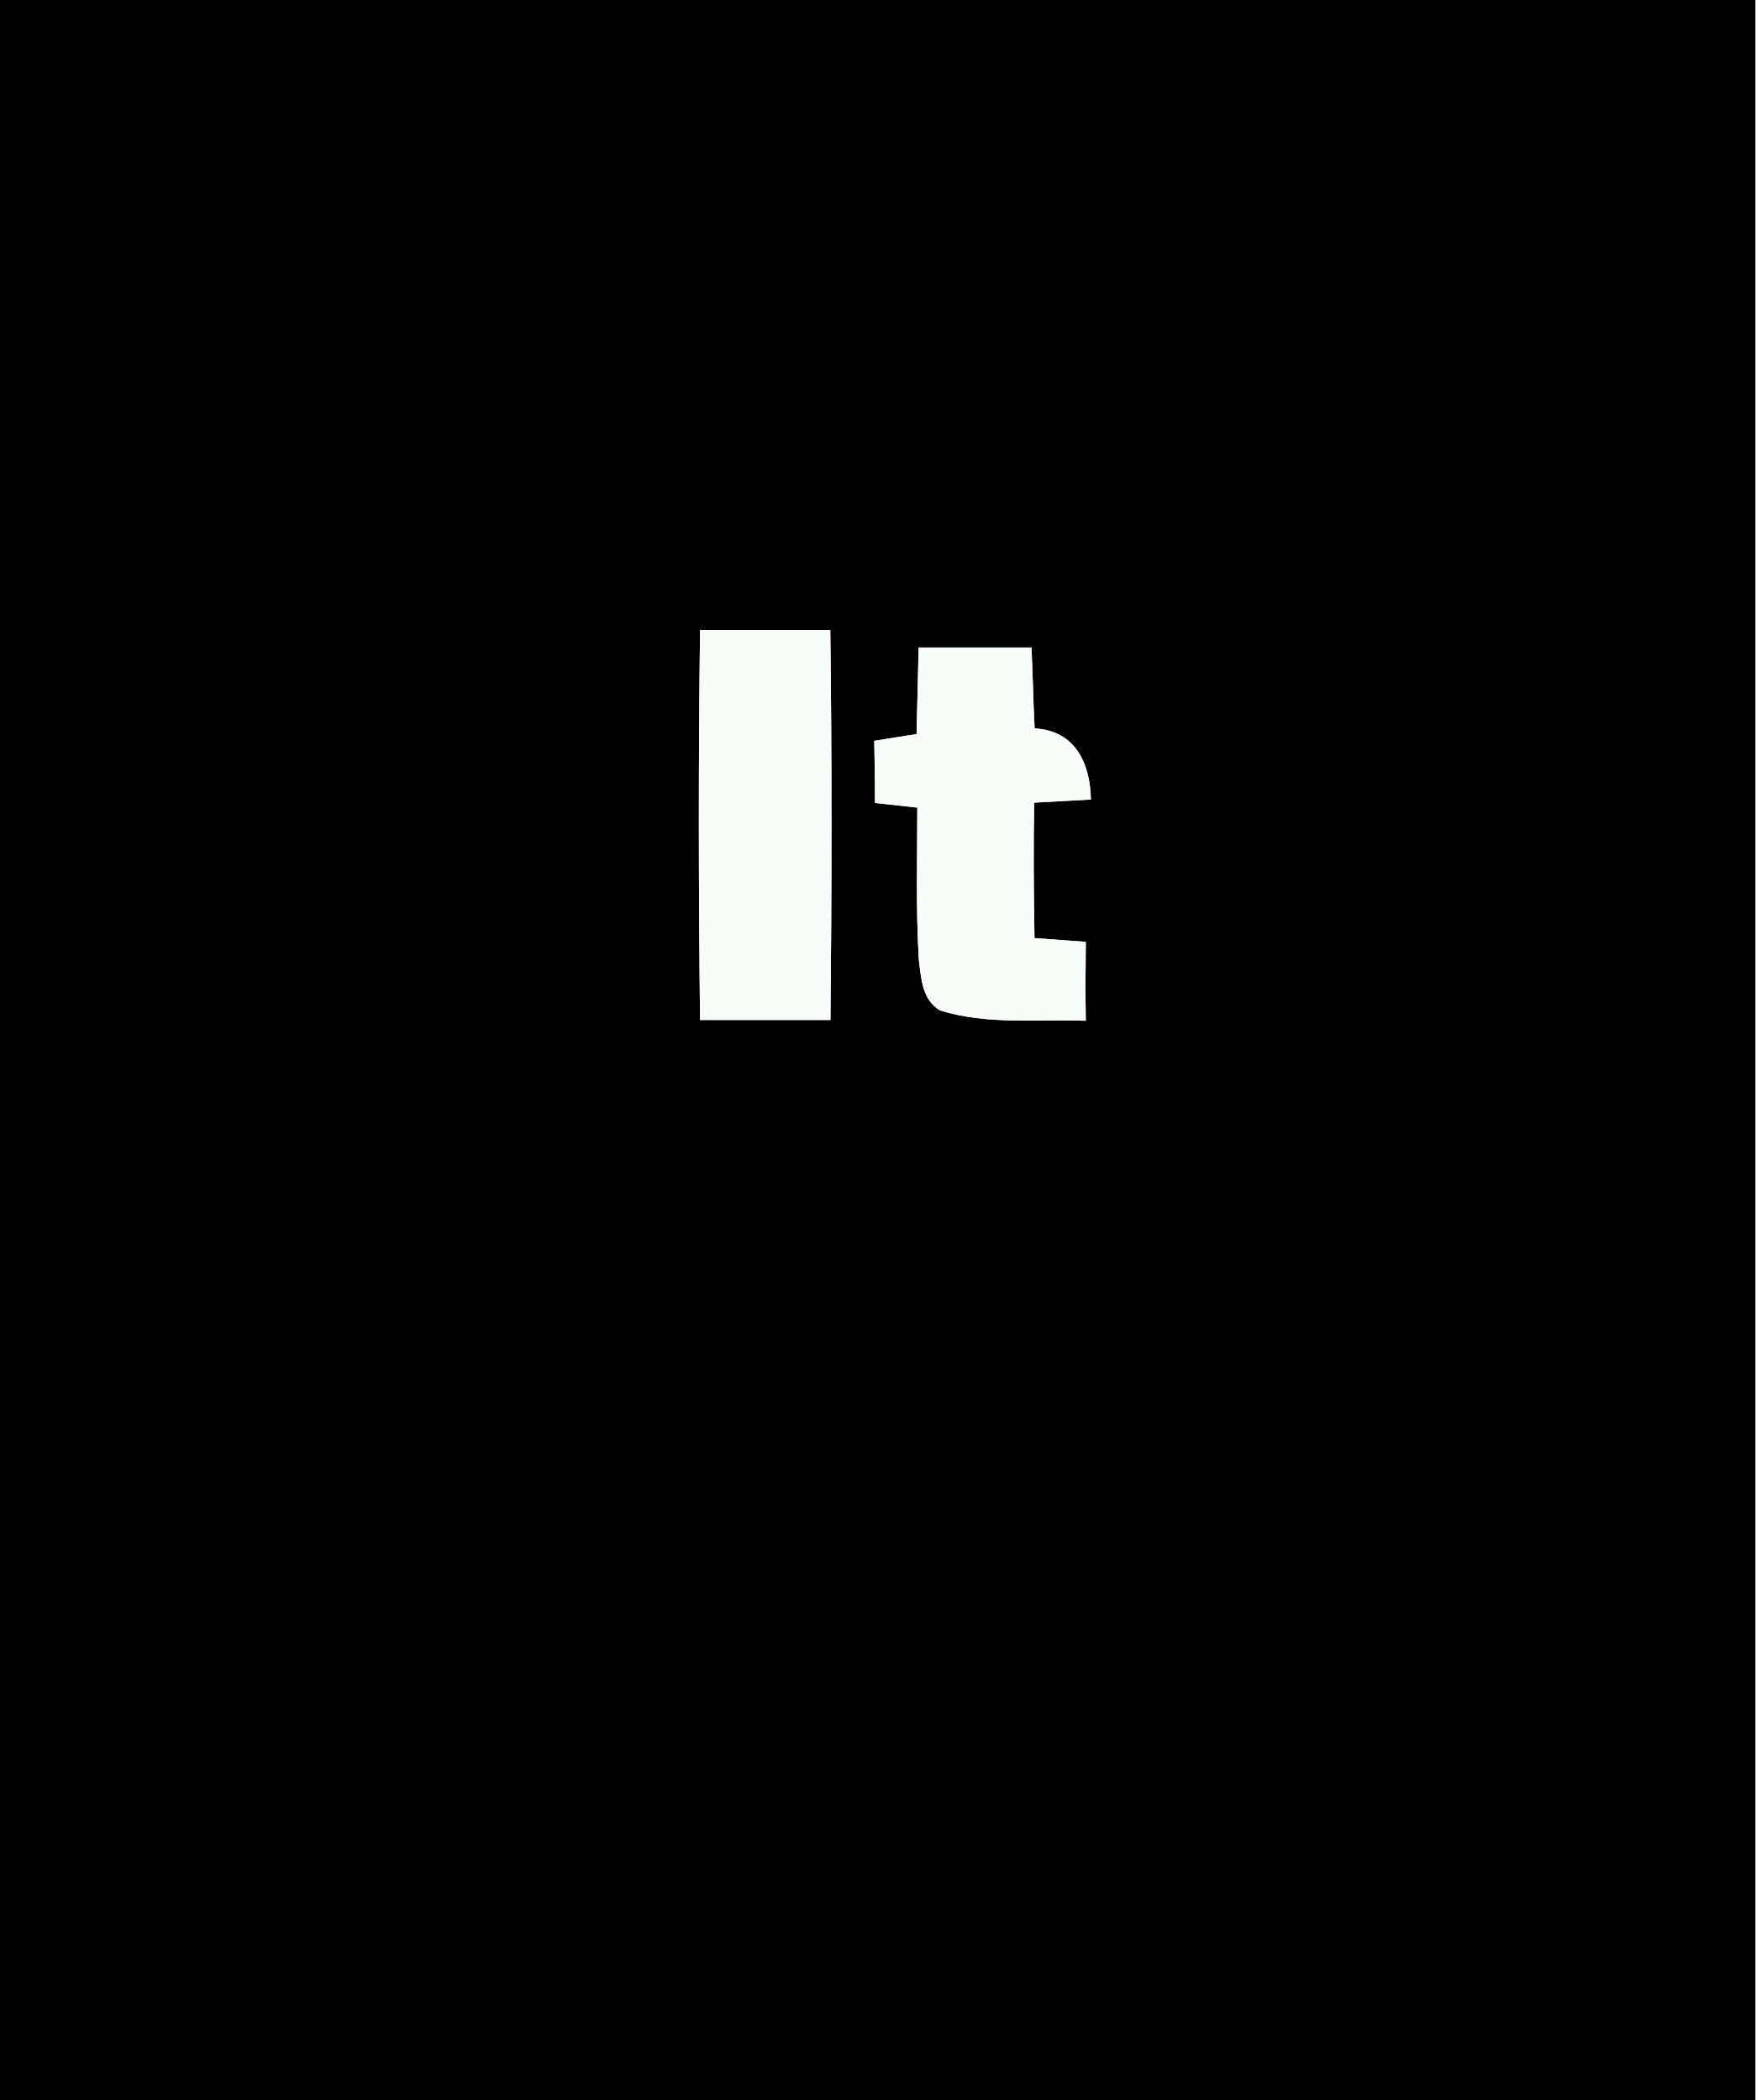
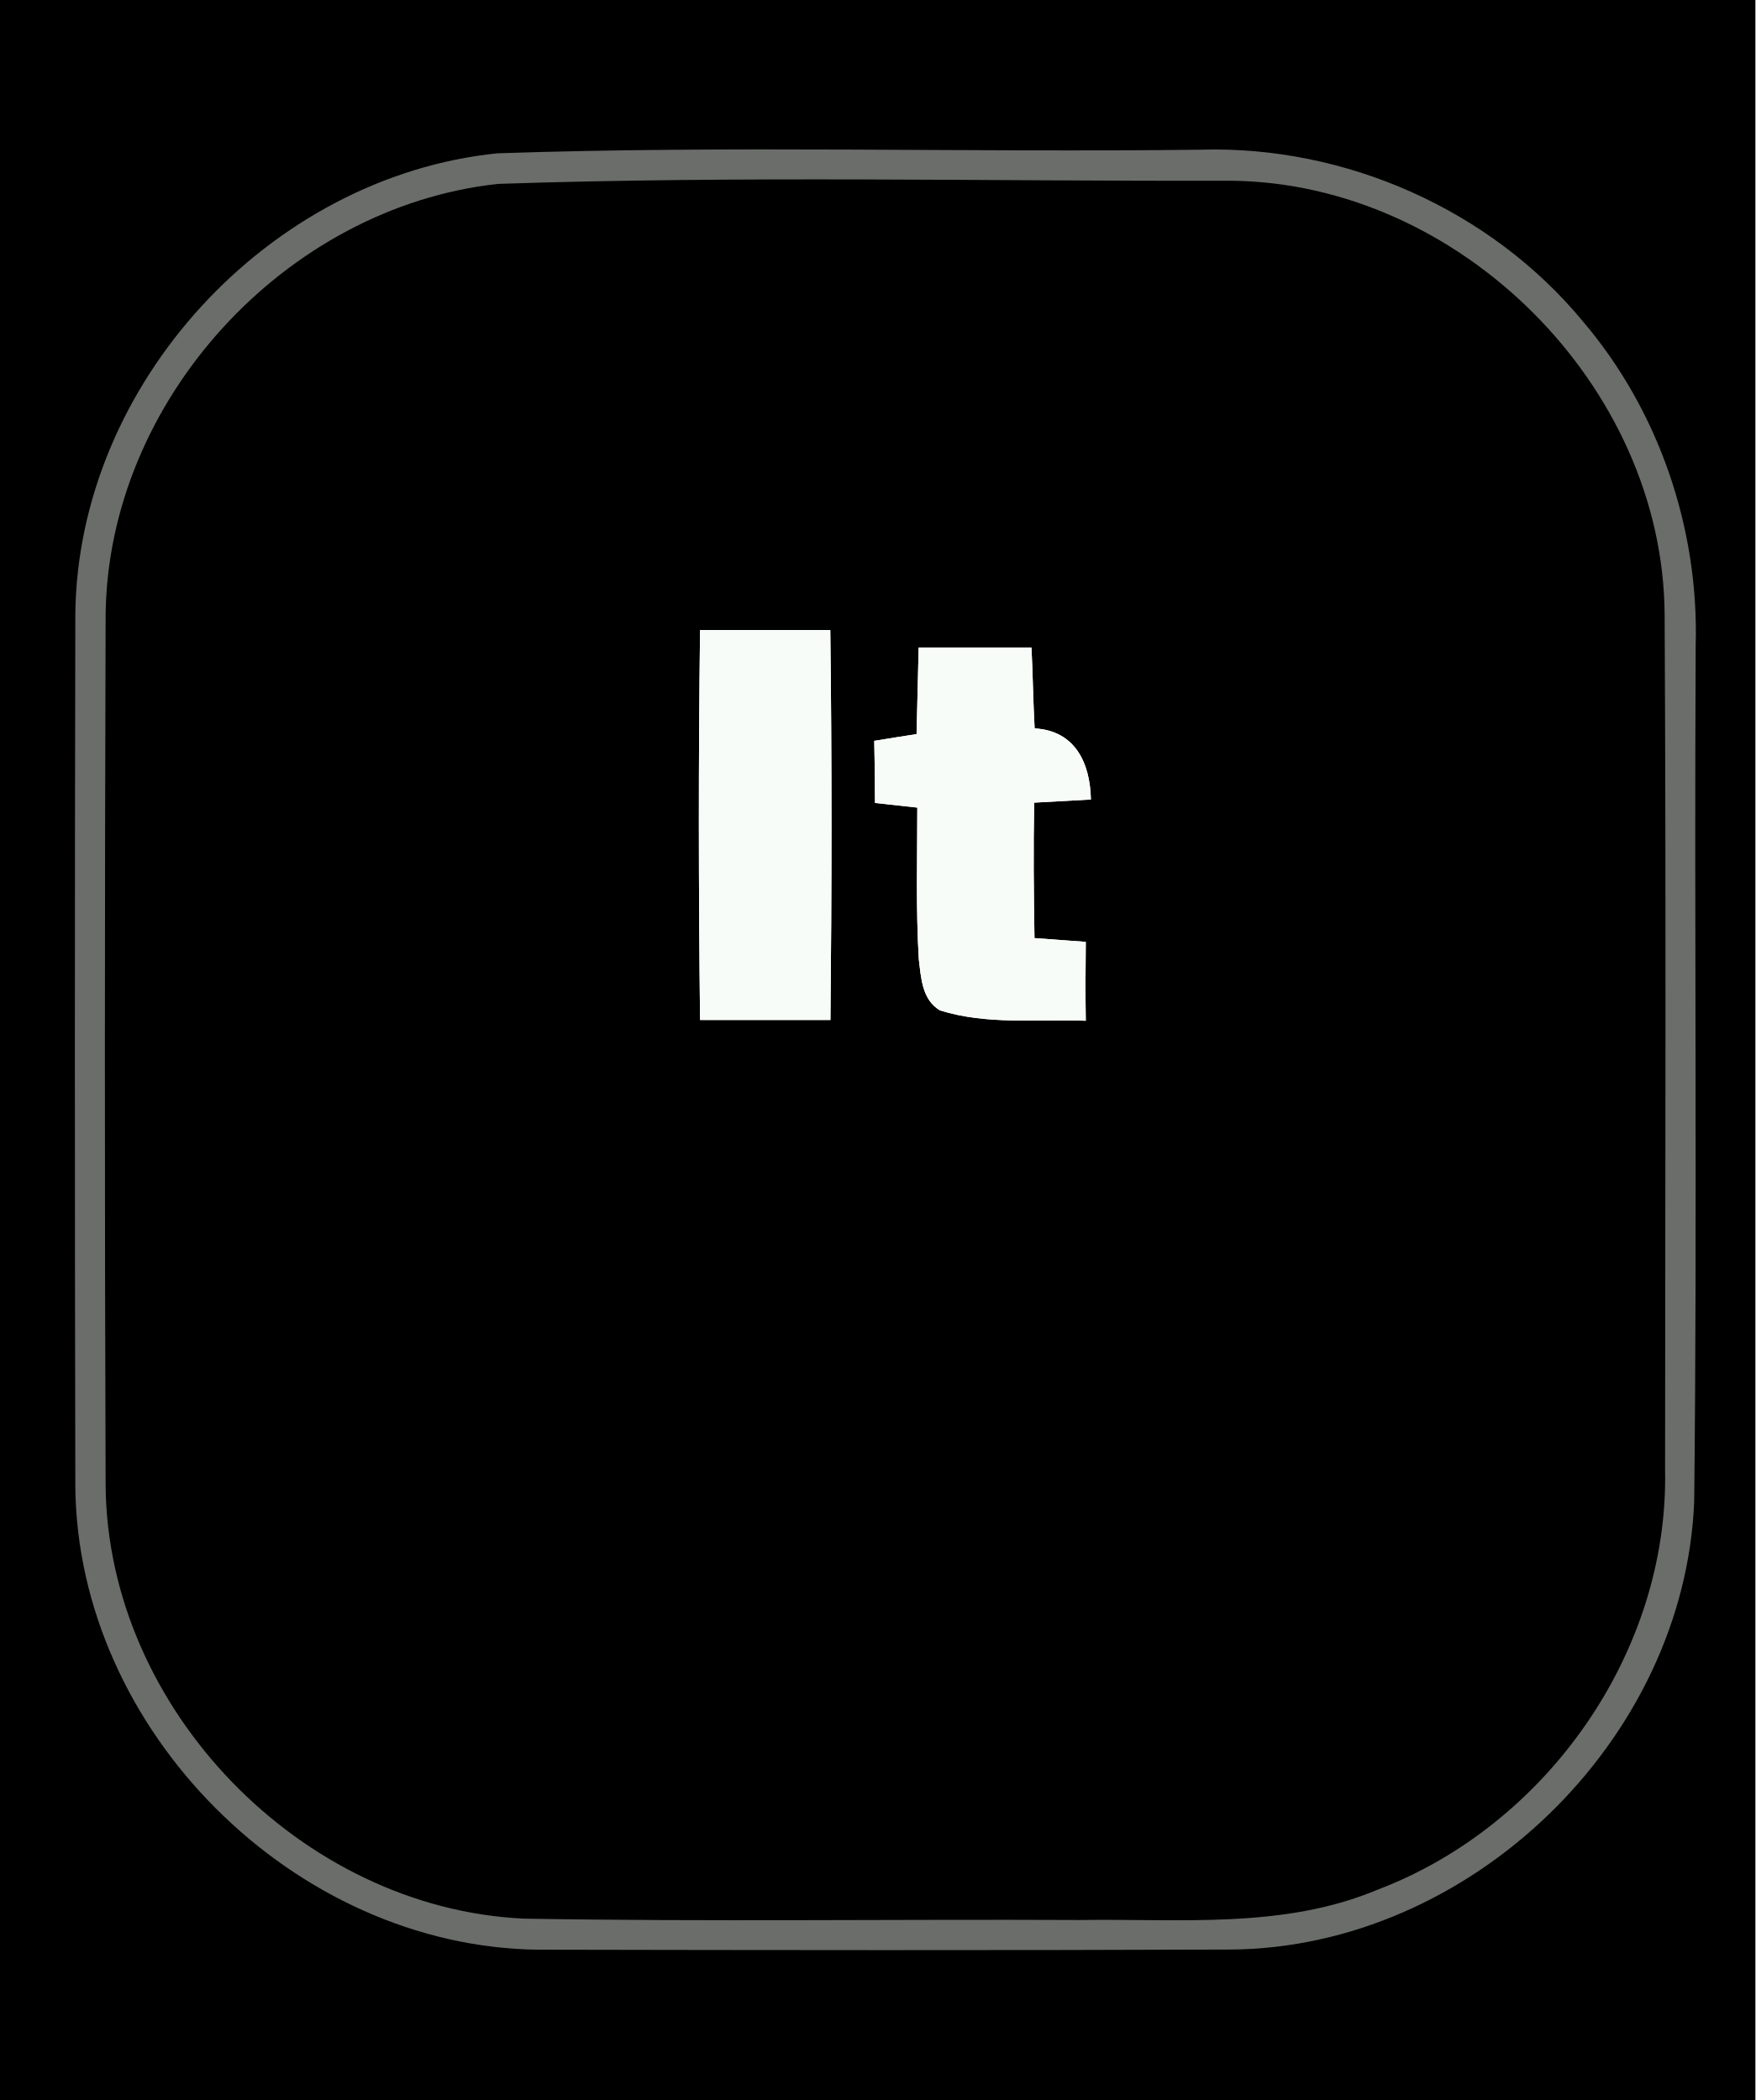
<svg xmlns="http://www.w3.org/2000/svg" width="117px" height="140px" viewBox="0 0 117 140" version="1.1">
  <g id="#000000ff">
    <path fill="#000000" opacity="1.00" d=" M 0.00 0.00 L 117.00 0.00 L 117.00 140.00 L 0.00 140.00 L 0.00 0.00 M 46.66 42.00 C 46.55 50.67 46.56 59.33 46.66 68.00 C 49.55 68.00 52.45 68.00 55.35 68.00 C 55.44 59.33 55.45 50.67 55.34 42.00 C 52.45 42.00 49.55 42.00 46.66 42.00 M 61.23 43.17 C 61.18 45.09 61.14 47.02 61.09 48.94 C 60.39 49.05 58.98 49.27 58.27 49.39 C 58.30 50.77 58.32 52.15 58.32 53.53 C 59.02 53.61 60.43 53.76 61.14 53.84 C 61.14 57.21 61.04 60.59 61.24 63.95 C 61.39 65.18 61.45 66.65 62.65 67.36 C 65.78 68.34 69.13 67.94 72.37 68.05 C 72.34 66.30 72.35 64.54 72.37 62.79 C 71.52 62.73 69.81 62.60 68.95 62.54 C 68.90 59.53 68.87 56.52 68.93 53.51 C 69.88 53.46 71.76 53.35 72.71 53.30 C 72.66 50.85 71.65 48.71 68.96 48.56 C 68.86 46.76 68.84 44.96 68.75 43.17 C 66.24 43.17 63.73 43.17 61.23 43.17 Z" />
+   </g>
+   <g id="#6a6d6aff">
+     <path fill="#6a6d6a" opacity="1.00" d=" M 33.15 10.22 C 48.75 9.69 64.39 10.17 80.01 9.98 C 89.65 9.69 99.33 13.96 105.49 21.41 C 110.57 27.37 113.24 35.23 113.02 43.04 C 112.92 62.06 113.13 81.08 112.92 100.10 C 112.28 116.05 97.98 129.85 82.03 129.97 C 66.64 130.03 51.25 130.01 35.87 129.98 C 19.59 129.79 5.16 115.37 5.02 99.09 C 4.98 79.71 4.98 60.33 5.02 40.96 C 5.17 25.62 17.91 11.78 33.15 10.22 M 33.18 12.26 C 19.00 13.81 7.16 26.74 7.04 41.04 C 6.98 60.37 6.97 79.71 7.04 99.05 C 7.17 113.93 20.10 127.24 34.94 127.91 C 47.29 128.12 59.64 127.94 71.99 128.00 C 78.63 127.90 85.56 128.62 91.84 125.97 C 103.10 121.69 111.22 110.13 110.98 98.02 C 110.99 79.00 111.05 59.98 110.95 40.96 C 110.85 25.72 97.29 12.20 82.06 12.05 C 65.77 12.09 49.45 11.71 33.18 12.26 Z" />
  </g>
  <g id="#f8fcf8ff">
    <path fill="#f8fcf8" opacity="1.00" d=" M 46.66 42.00 C 49.55 42.00 52.45 42.00 55.34 42.00 C 55.45 50.67 55.44 59.33 55.35 68.00 C 52.45 68.00 49.55 68.00 46.66 68.00 C 46.56 59.33 46.55 50.67 46.66 42.00 Z" />
    <path fill="#f8fcf8" opacity="1.00" d=" M 61.23 43.17 C 63.73 43.17 66.24 43.17 68.75 43.17 C 68.84 44.96 68.86 46.76 68.96 48.56 C 71.65 48.71 72.66 50.85 72.71 53.30 C 71.76 53.35 69.88 53.46 68.93 53.51 C 68.87 56.52 68.90 59.53 68.95 62.54 C 69.81 62.60 71.52 62.73 72.37 62.79 C 72.35 64.54 72.34 66.30 72.37 68.05 C 69.13 67.94 65.78 68.34 62.65 67.36 C 61.45 66.65 61.39 65.18 61.24 63.95 C 61.04 60.59 61.14 57.21 61.14 53.84 C 60.43 53.76 59.02 53.61 58.32 53.53 C 58.32 52.15 58.30 50.77 58.27 49.39 C 58.98 49.27 60.39 49.05 61.09 48.94 C 61.14 47.02 61.18 45.09 61.23 43.17 Z" />
  </g>
</svg>
